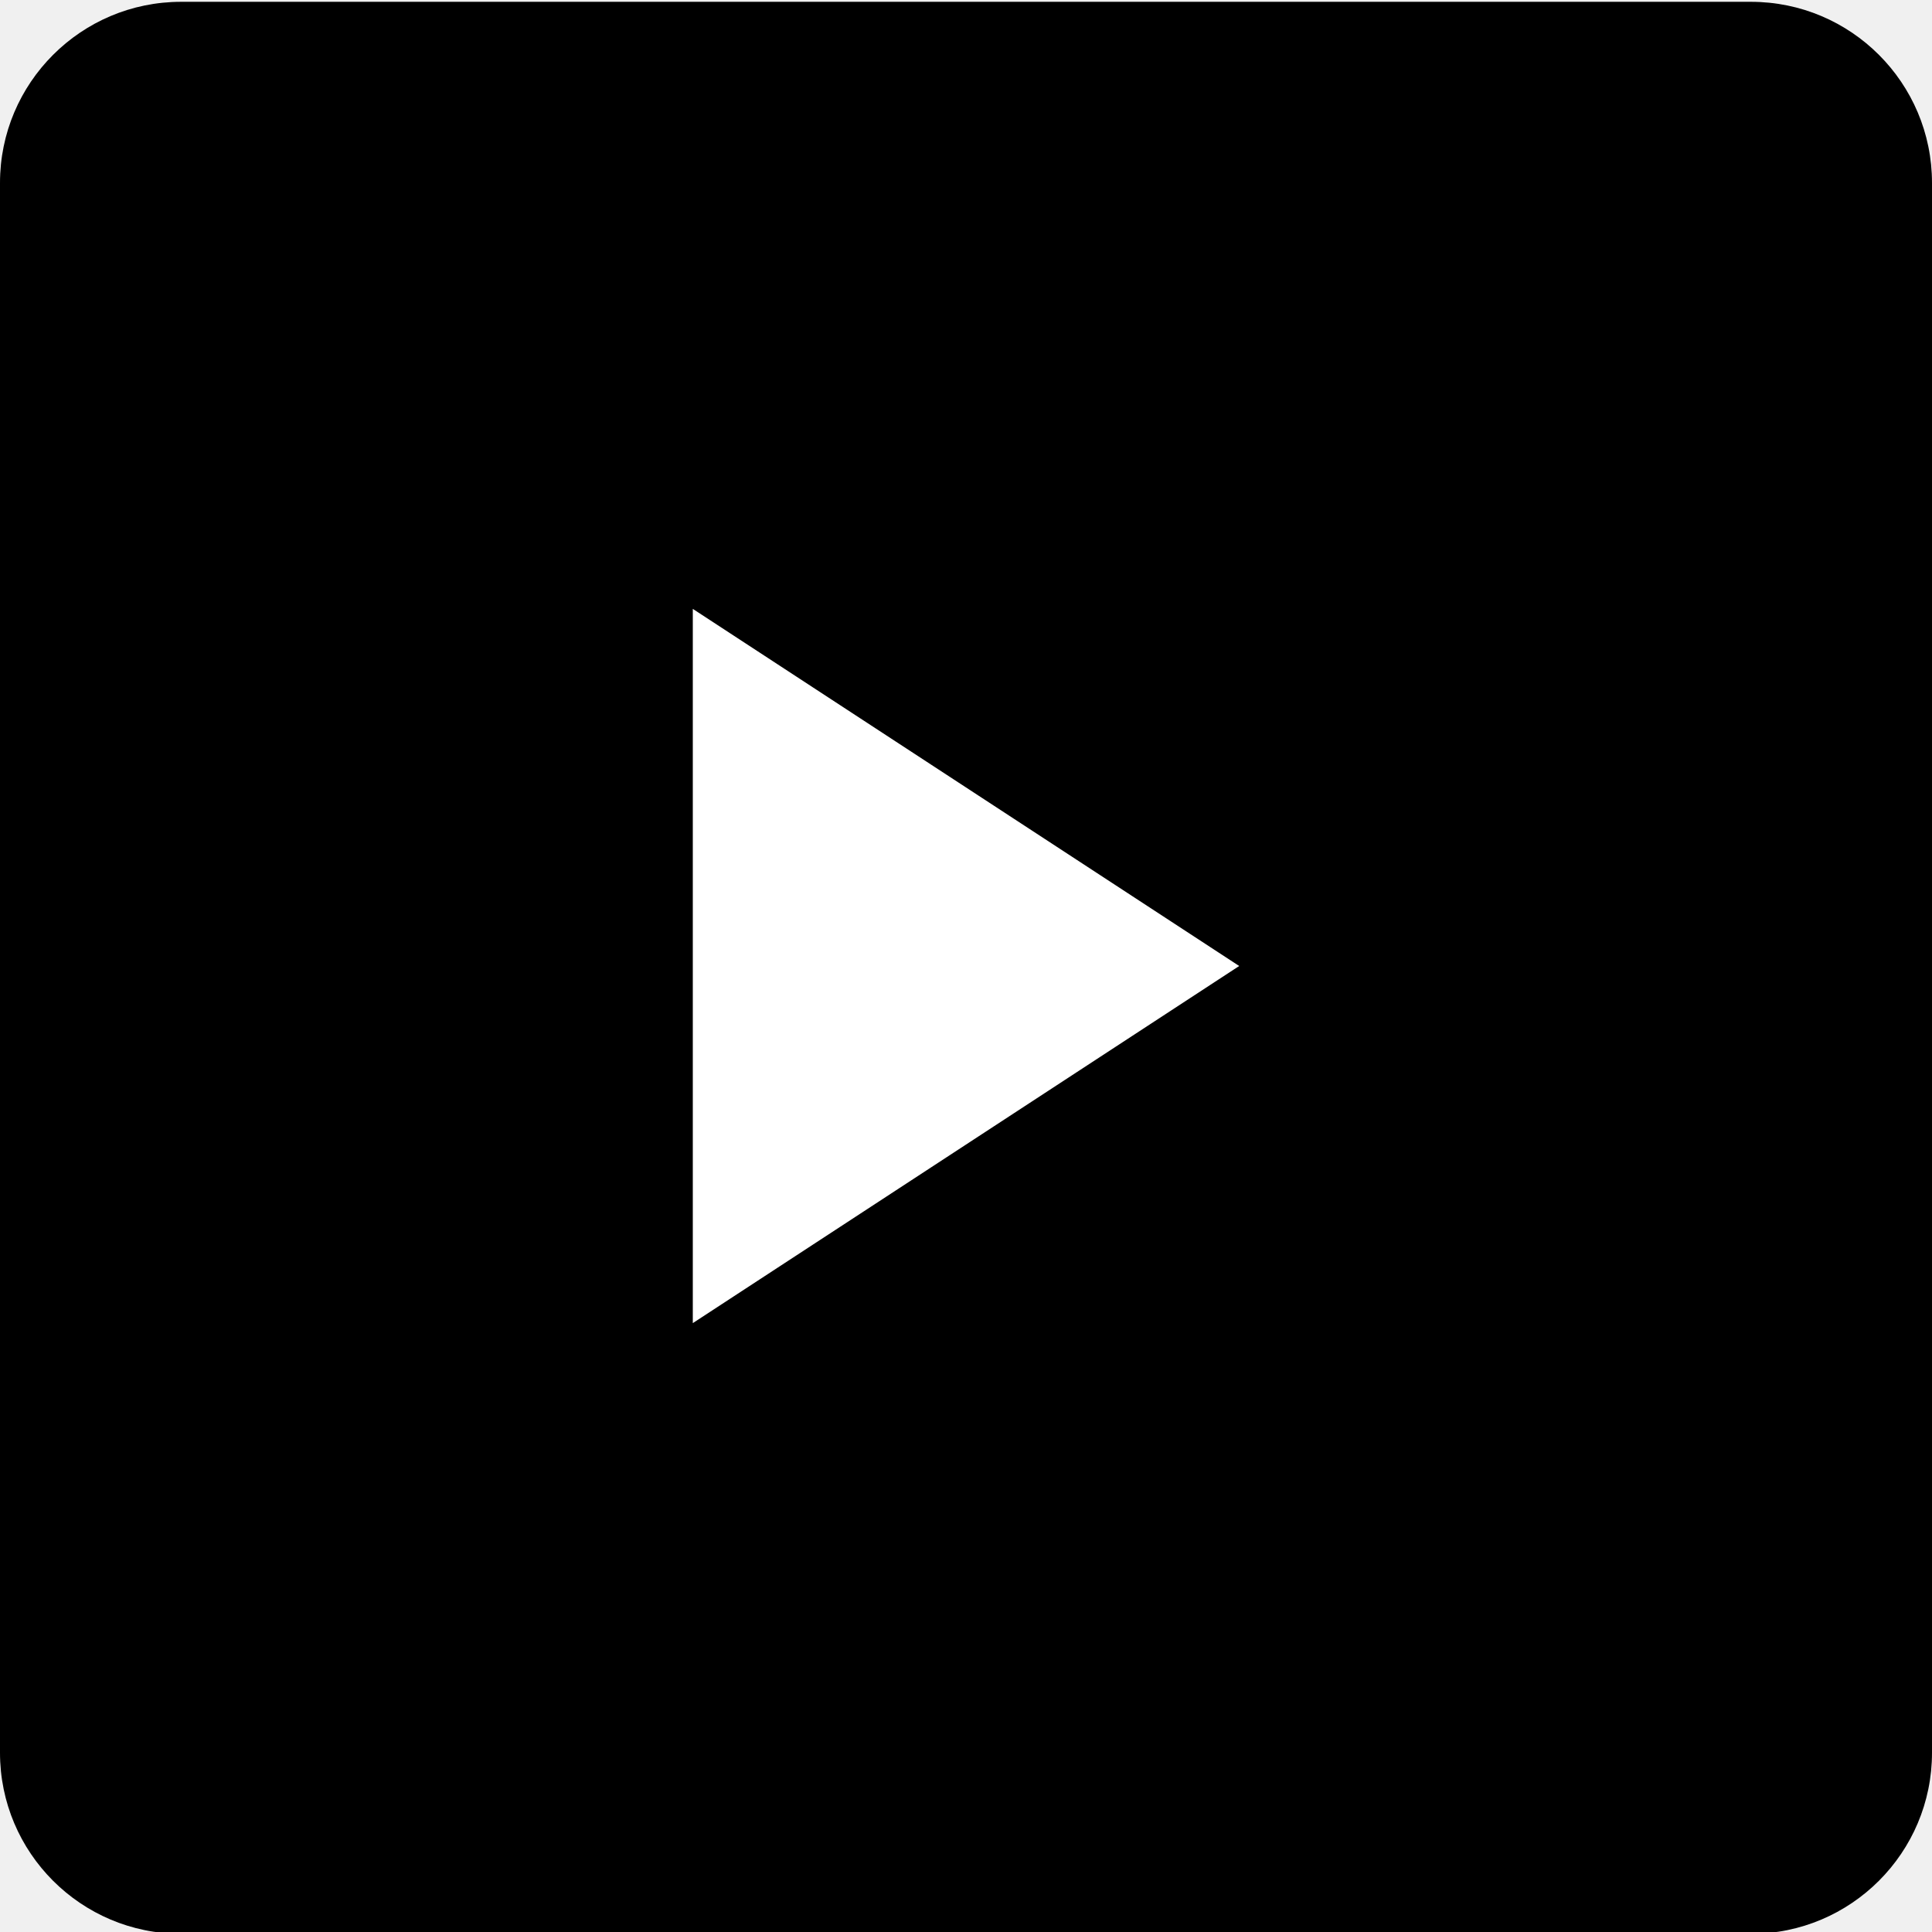
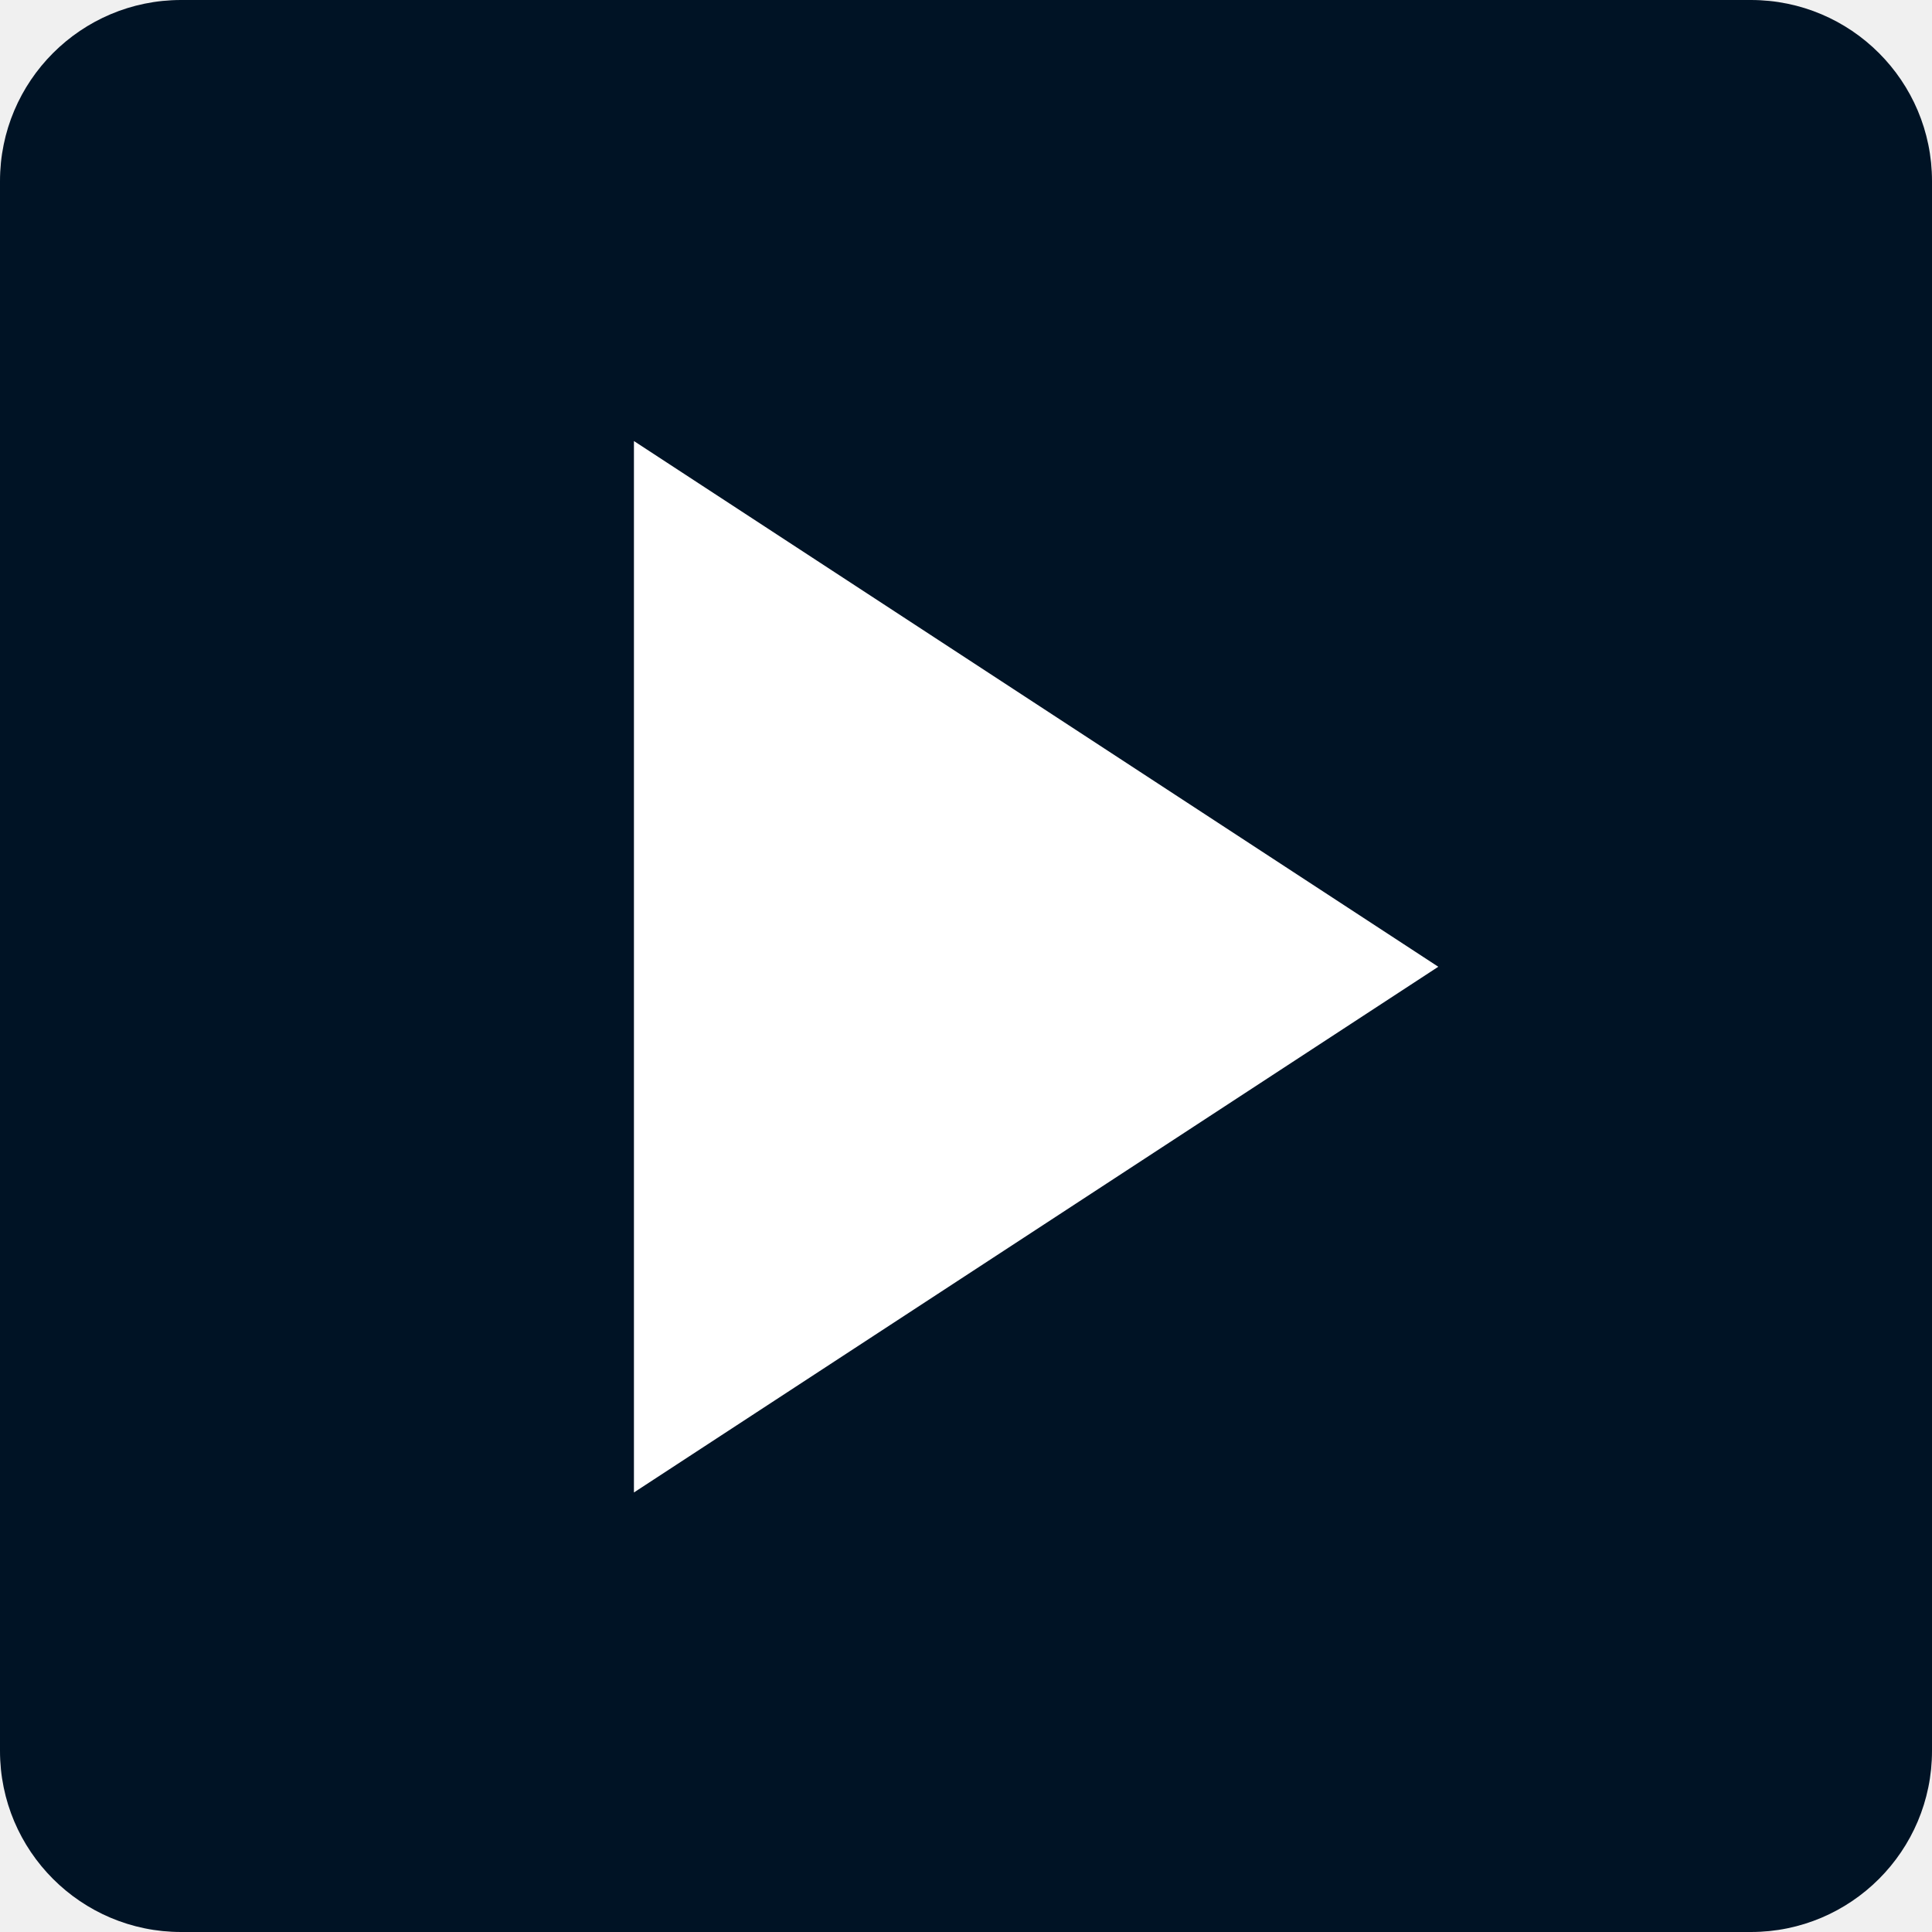
- <svg xmlns="http://www.w3.org/2000/svg" id="Youtube" viewBox="0 0 128 128">
+ <svg xmlns="http://www.w3.org/2000/svg" id="Layer_2" data-name="Layer 2" viewBox="0 0 128 128">
  <defs>
    <style>
      .cls-1 {
        fill: #fff;
      }
+ 
+       .cls-2 {
+         fill: #001325;
+       }
    </style>
  </defs>
-   <rect y=".12" width="128" height="128" rx="12" ry="12" />
-   <polygon class="cls-1" points="45.9 87.66 45.9 40.34 82.1 64 45.9 87.66" />
+   <g id="Youtube">
+     <rect class="cls-2" width="128" height="128" rx="12" ry="12" />
+     <polygon class="cls-1" points="42 98.88 42 29.22 95.29 64.05 42 98.88" />
+   </g>
</svg>
